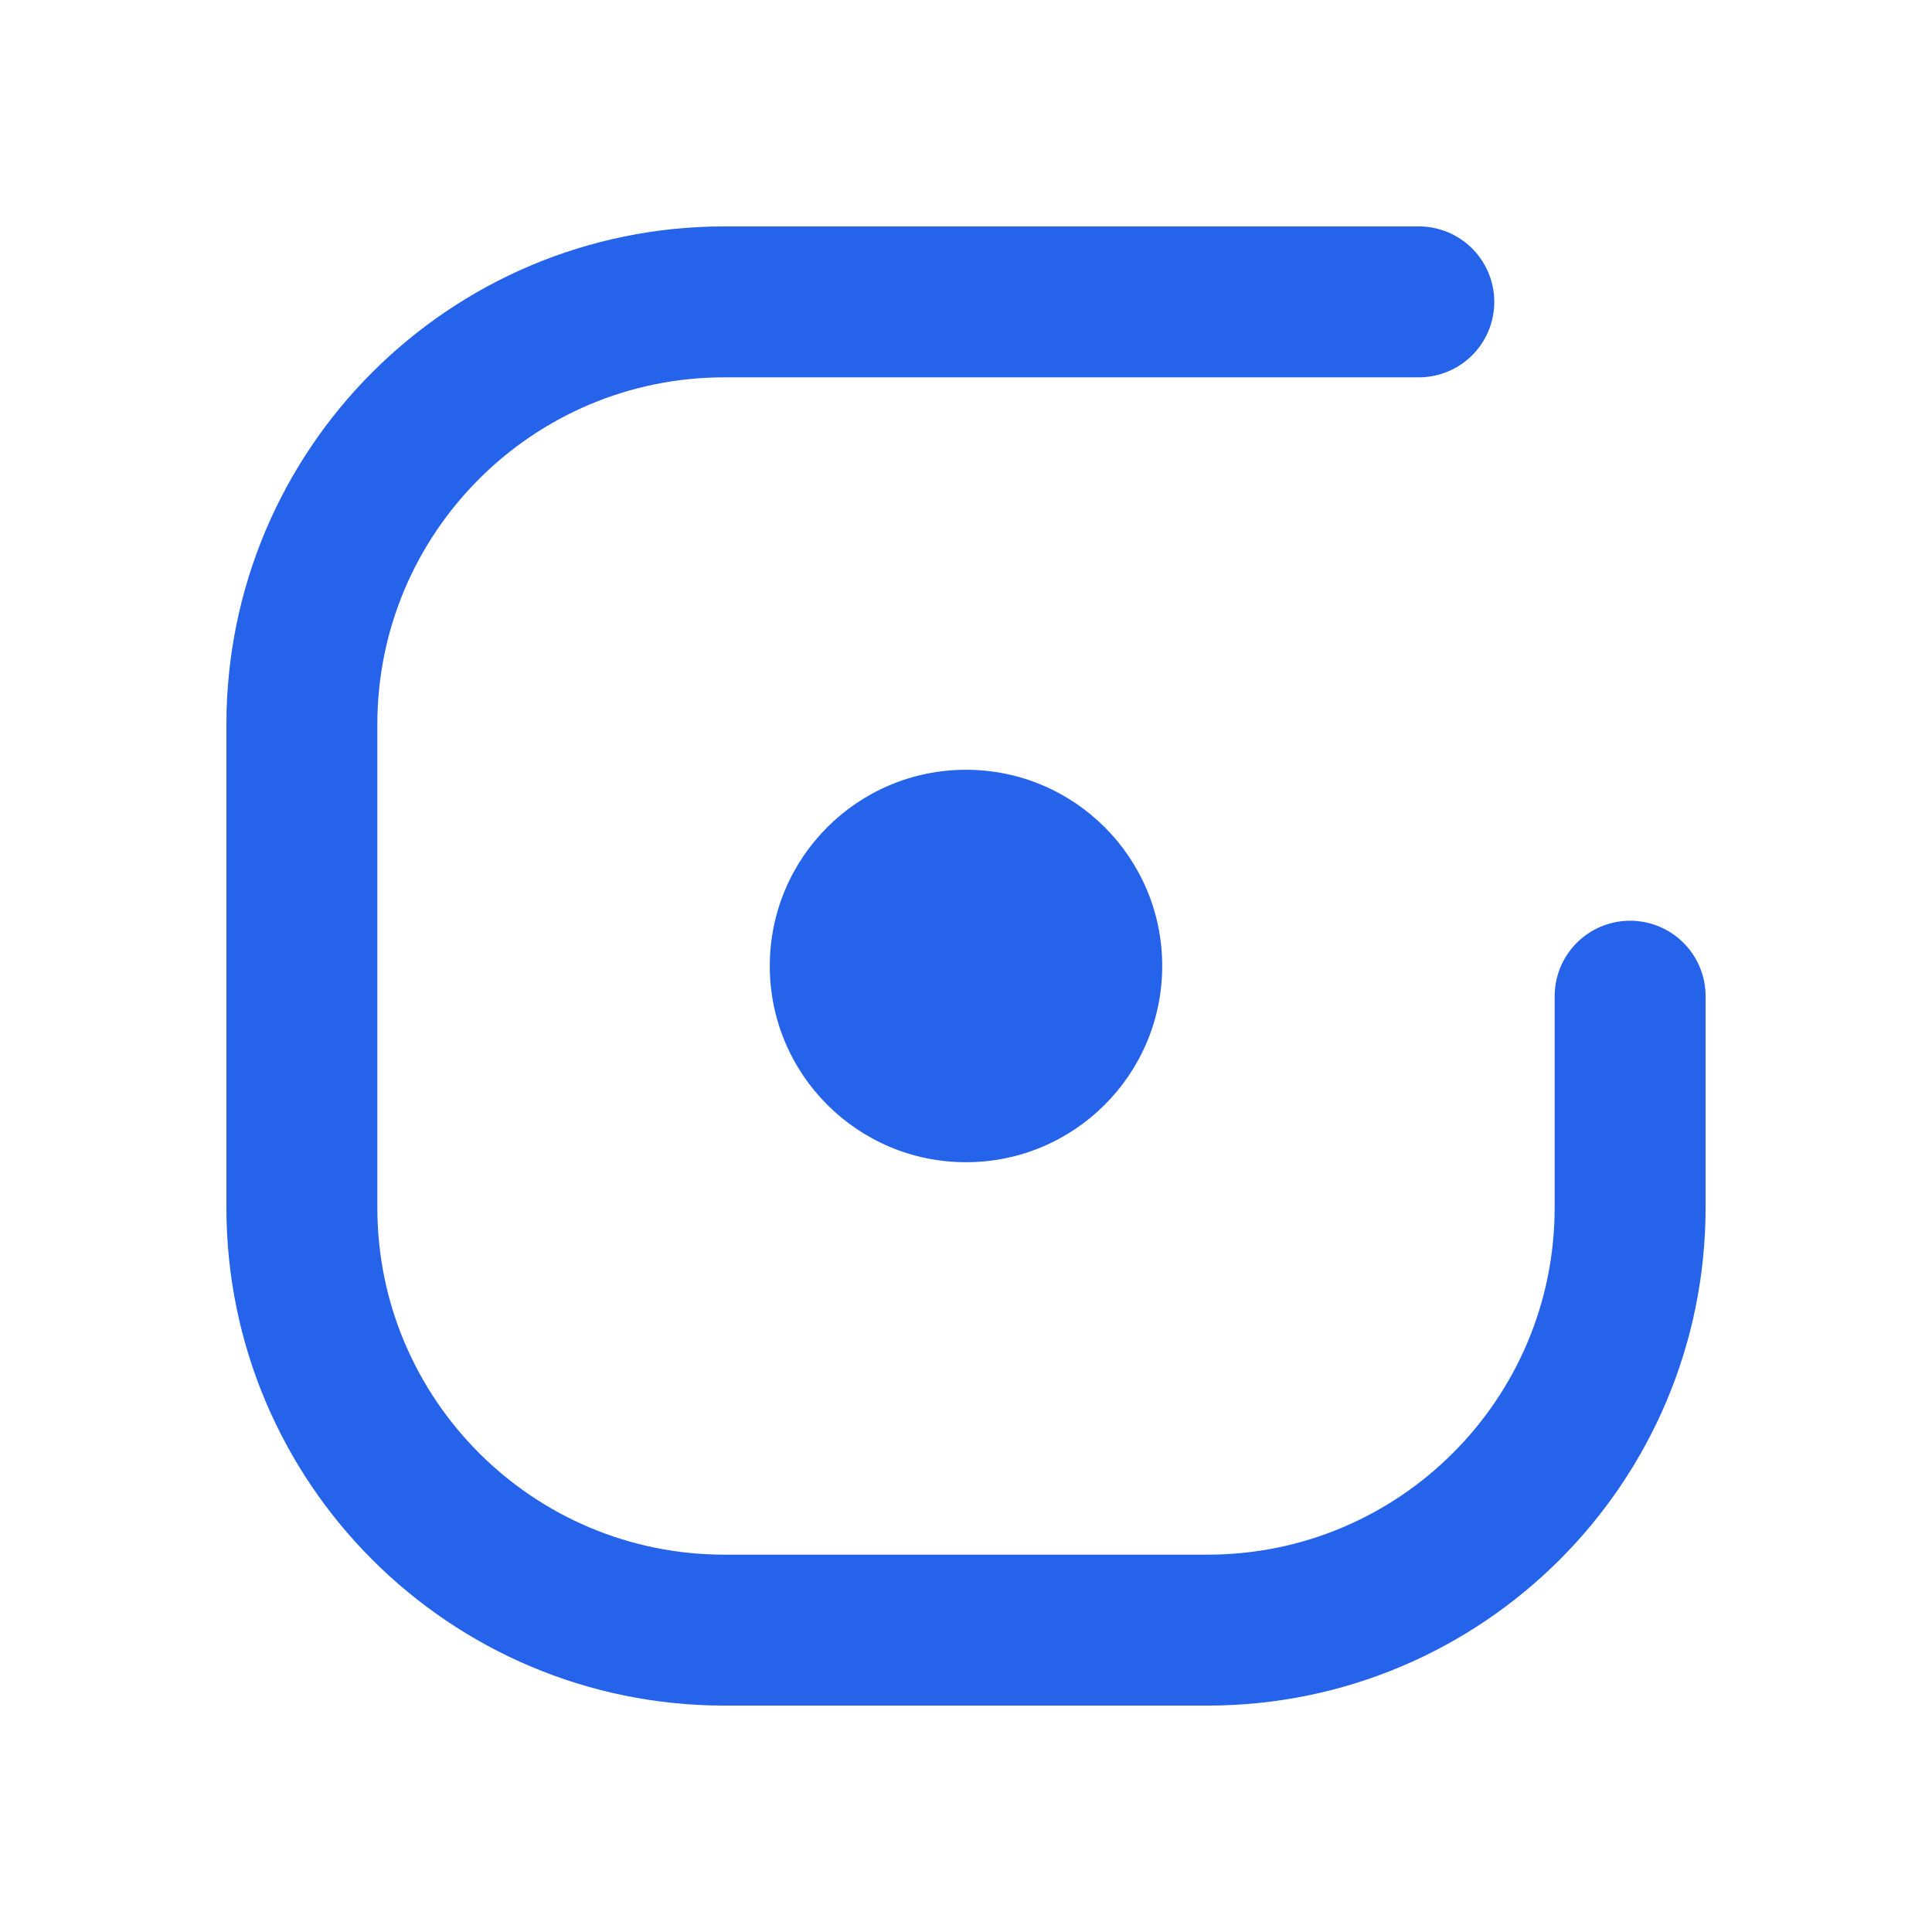
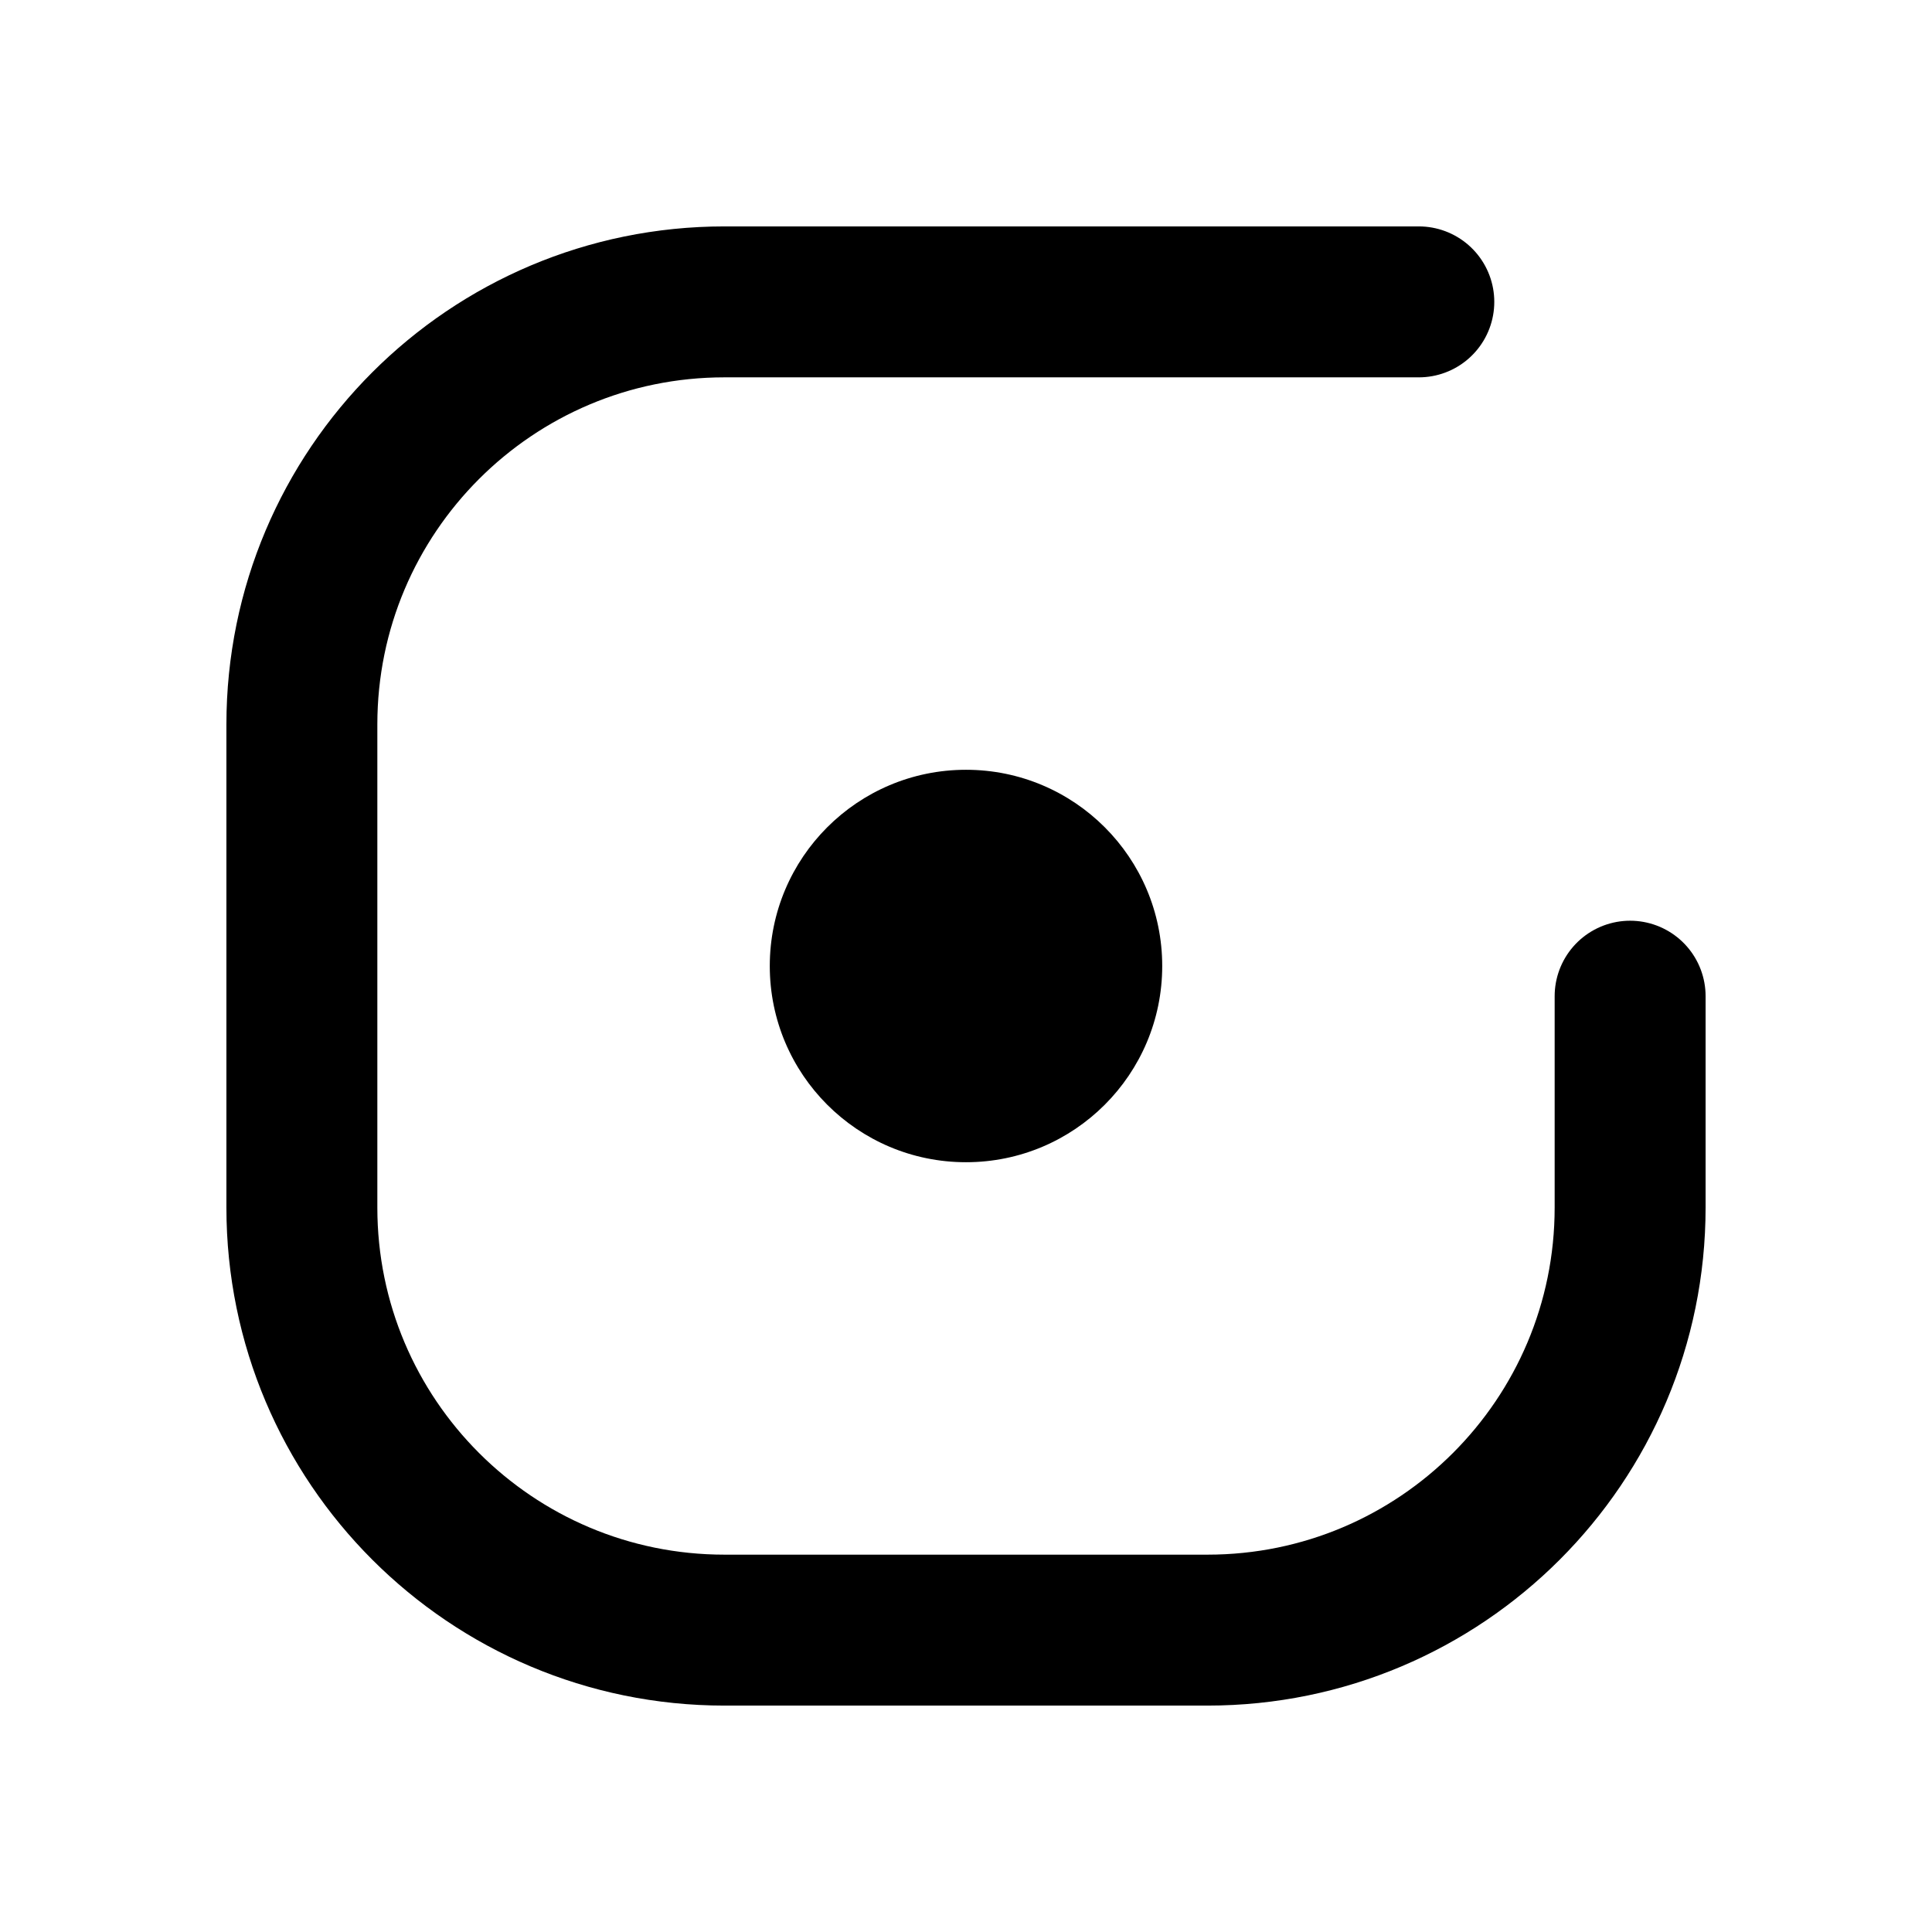
- <svg xmlns="http://www.w3.org/2000/svg" viewBox="0 0 128 128" width="128" height="128" fill="none">
-   <path d="M94 20H48C32.536 20 20 32.536 20 48V80C20 95.464 32.536 108 48 108H80C95.464 108 108 95.464 108 80V66" stroke="#2563EB" stroke-width="10" stroke-linecap="round" stroke-linejoin="round" />
-   <circle cx="64" cy="64" r="13" fill="#2563EB" />
+ <svg xmlns="http://www.w3.org/2000/svg" viewBox="0 0 128 128" width="128" height="128" fill="none" color="currentColor">
+   <path d="M94 20H48C32.536 20 20 32.536 20 48V80C20 95.464 32.536 108 48 108H80C95.464 108 108 95.464 108 80V66" stroke="currentColor" stroke-width="10" stroke-linecap="round" stroke-linejoin="round" />
+   <circle cx="64" cy="64" r="13" fill="currentColor" />
</svg>
